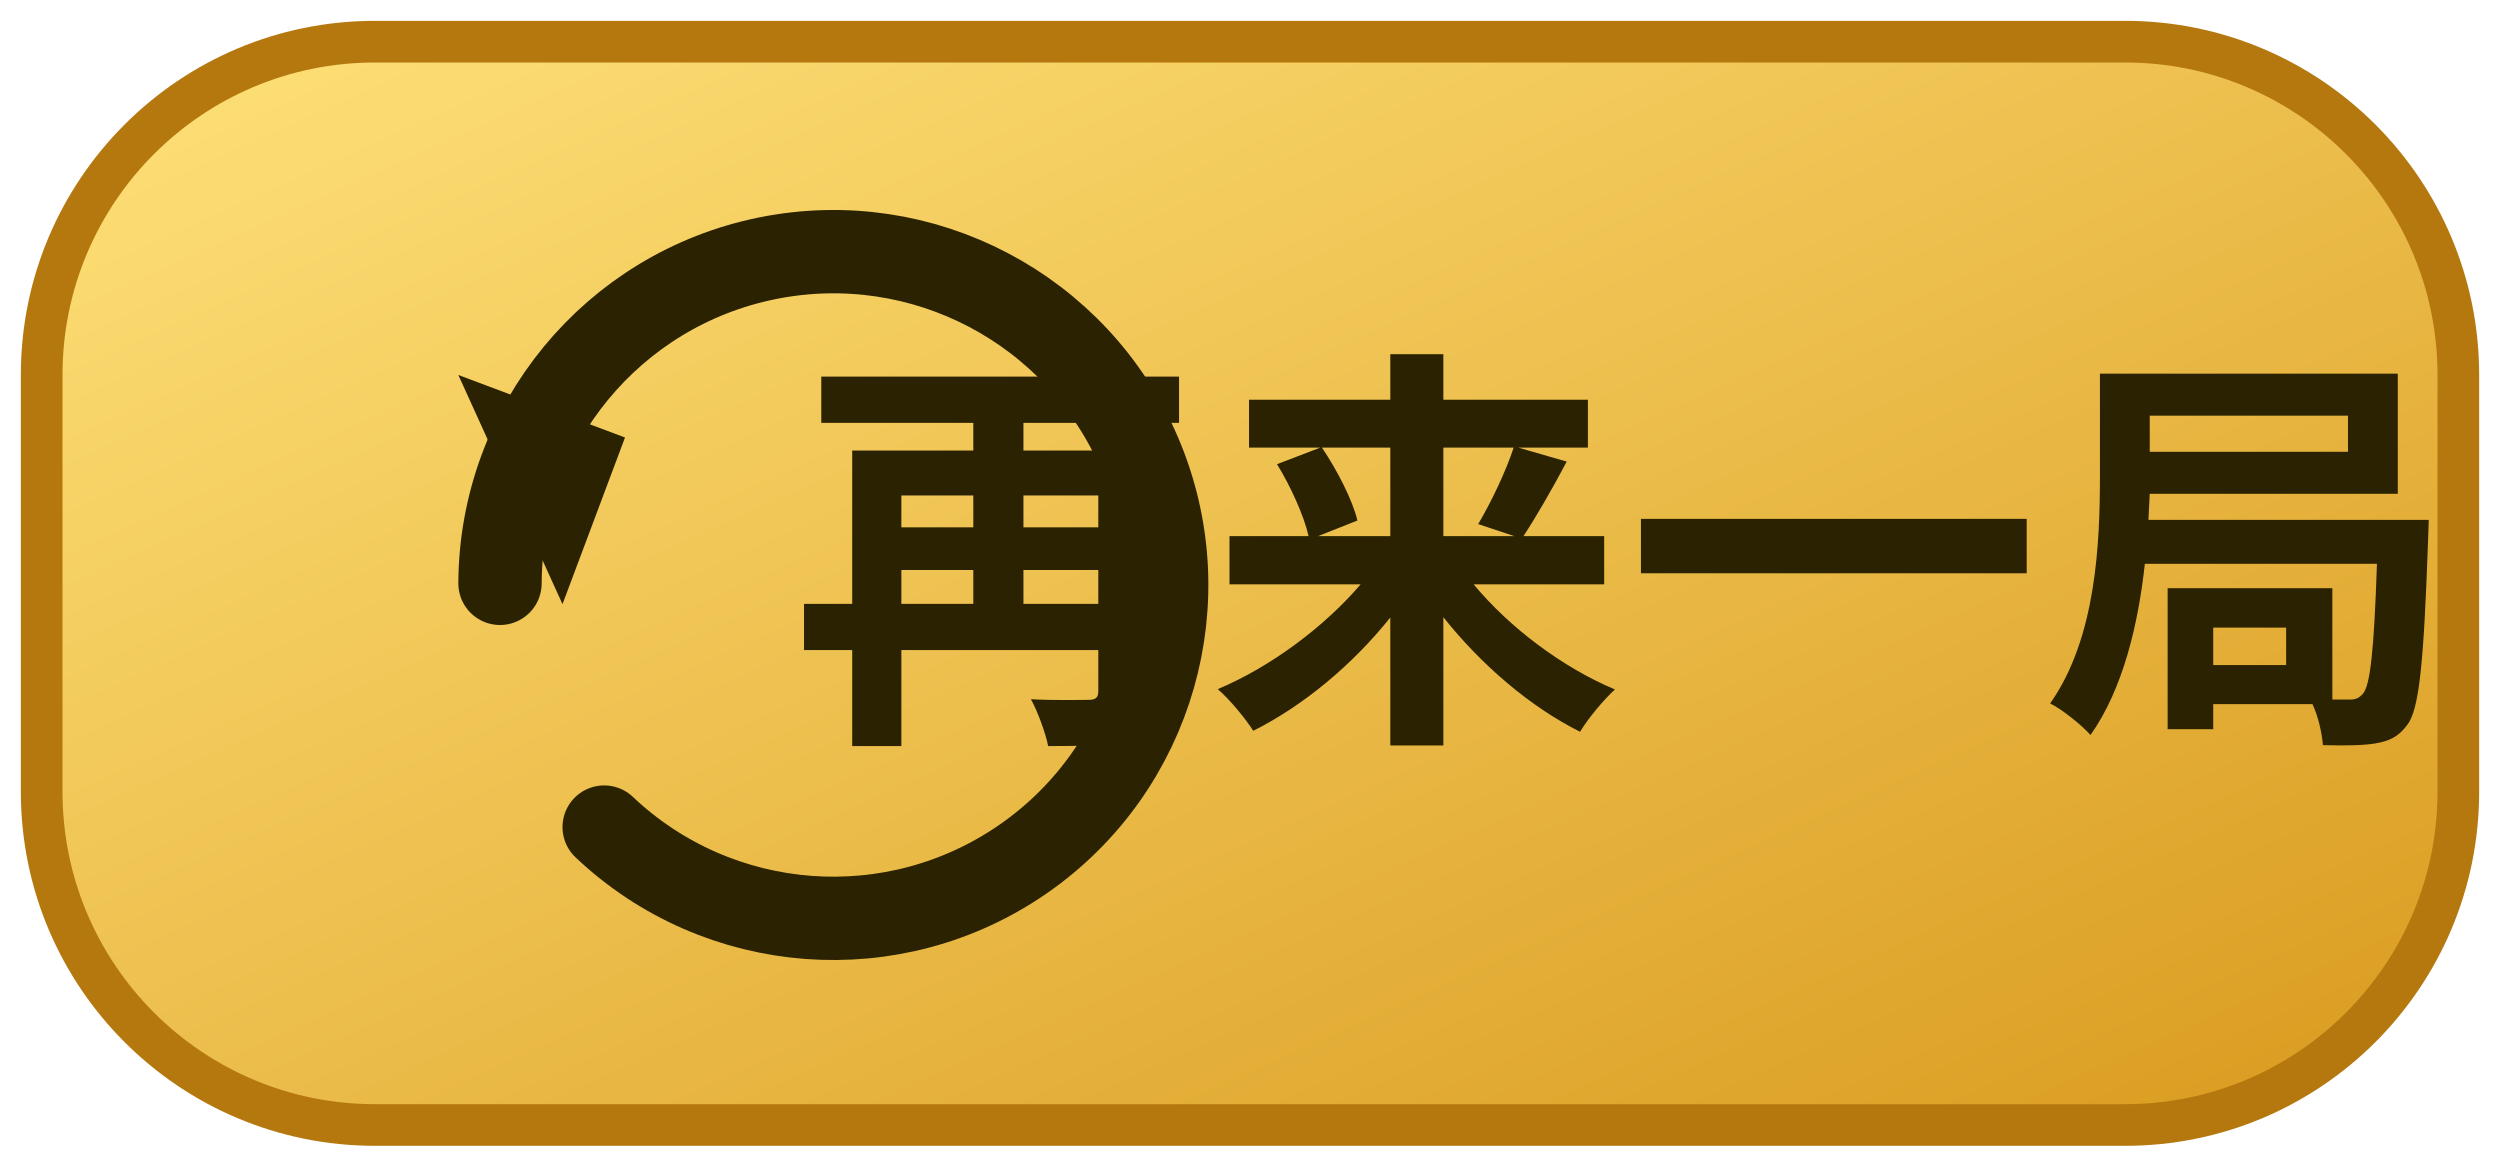
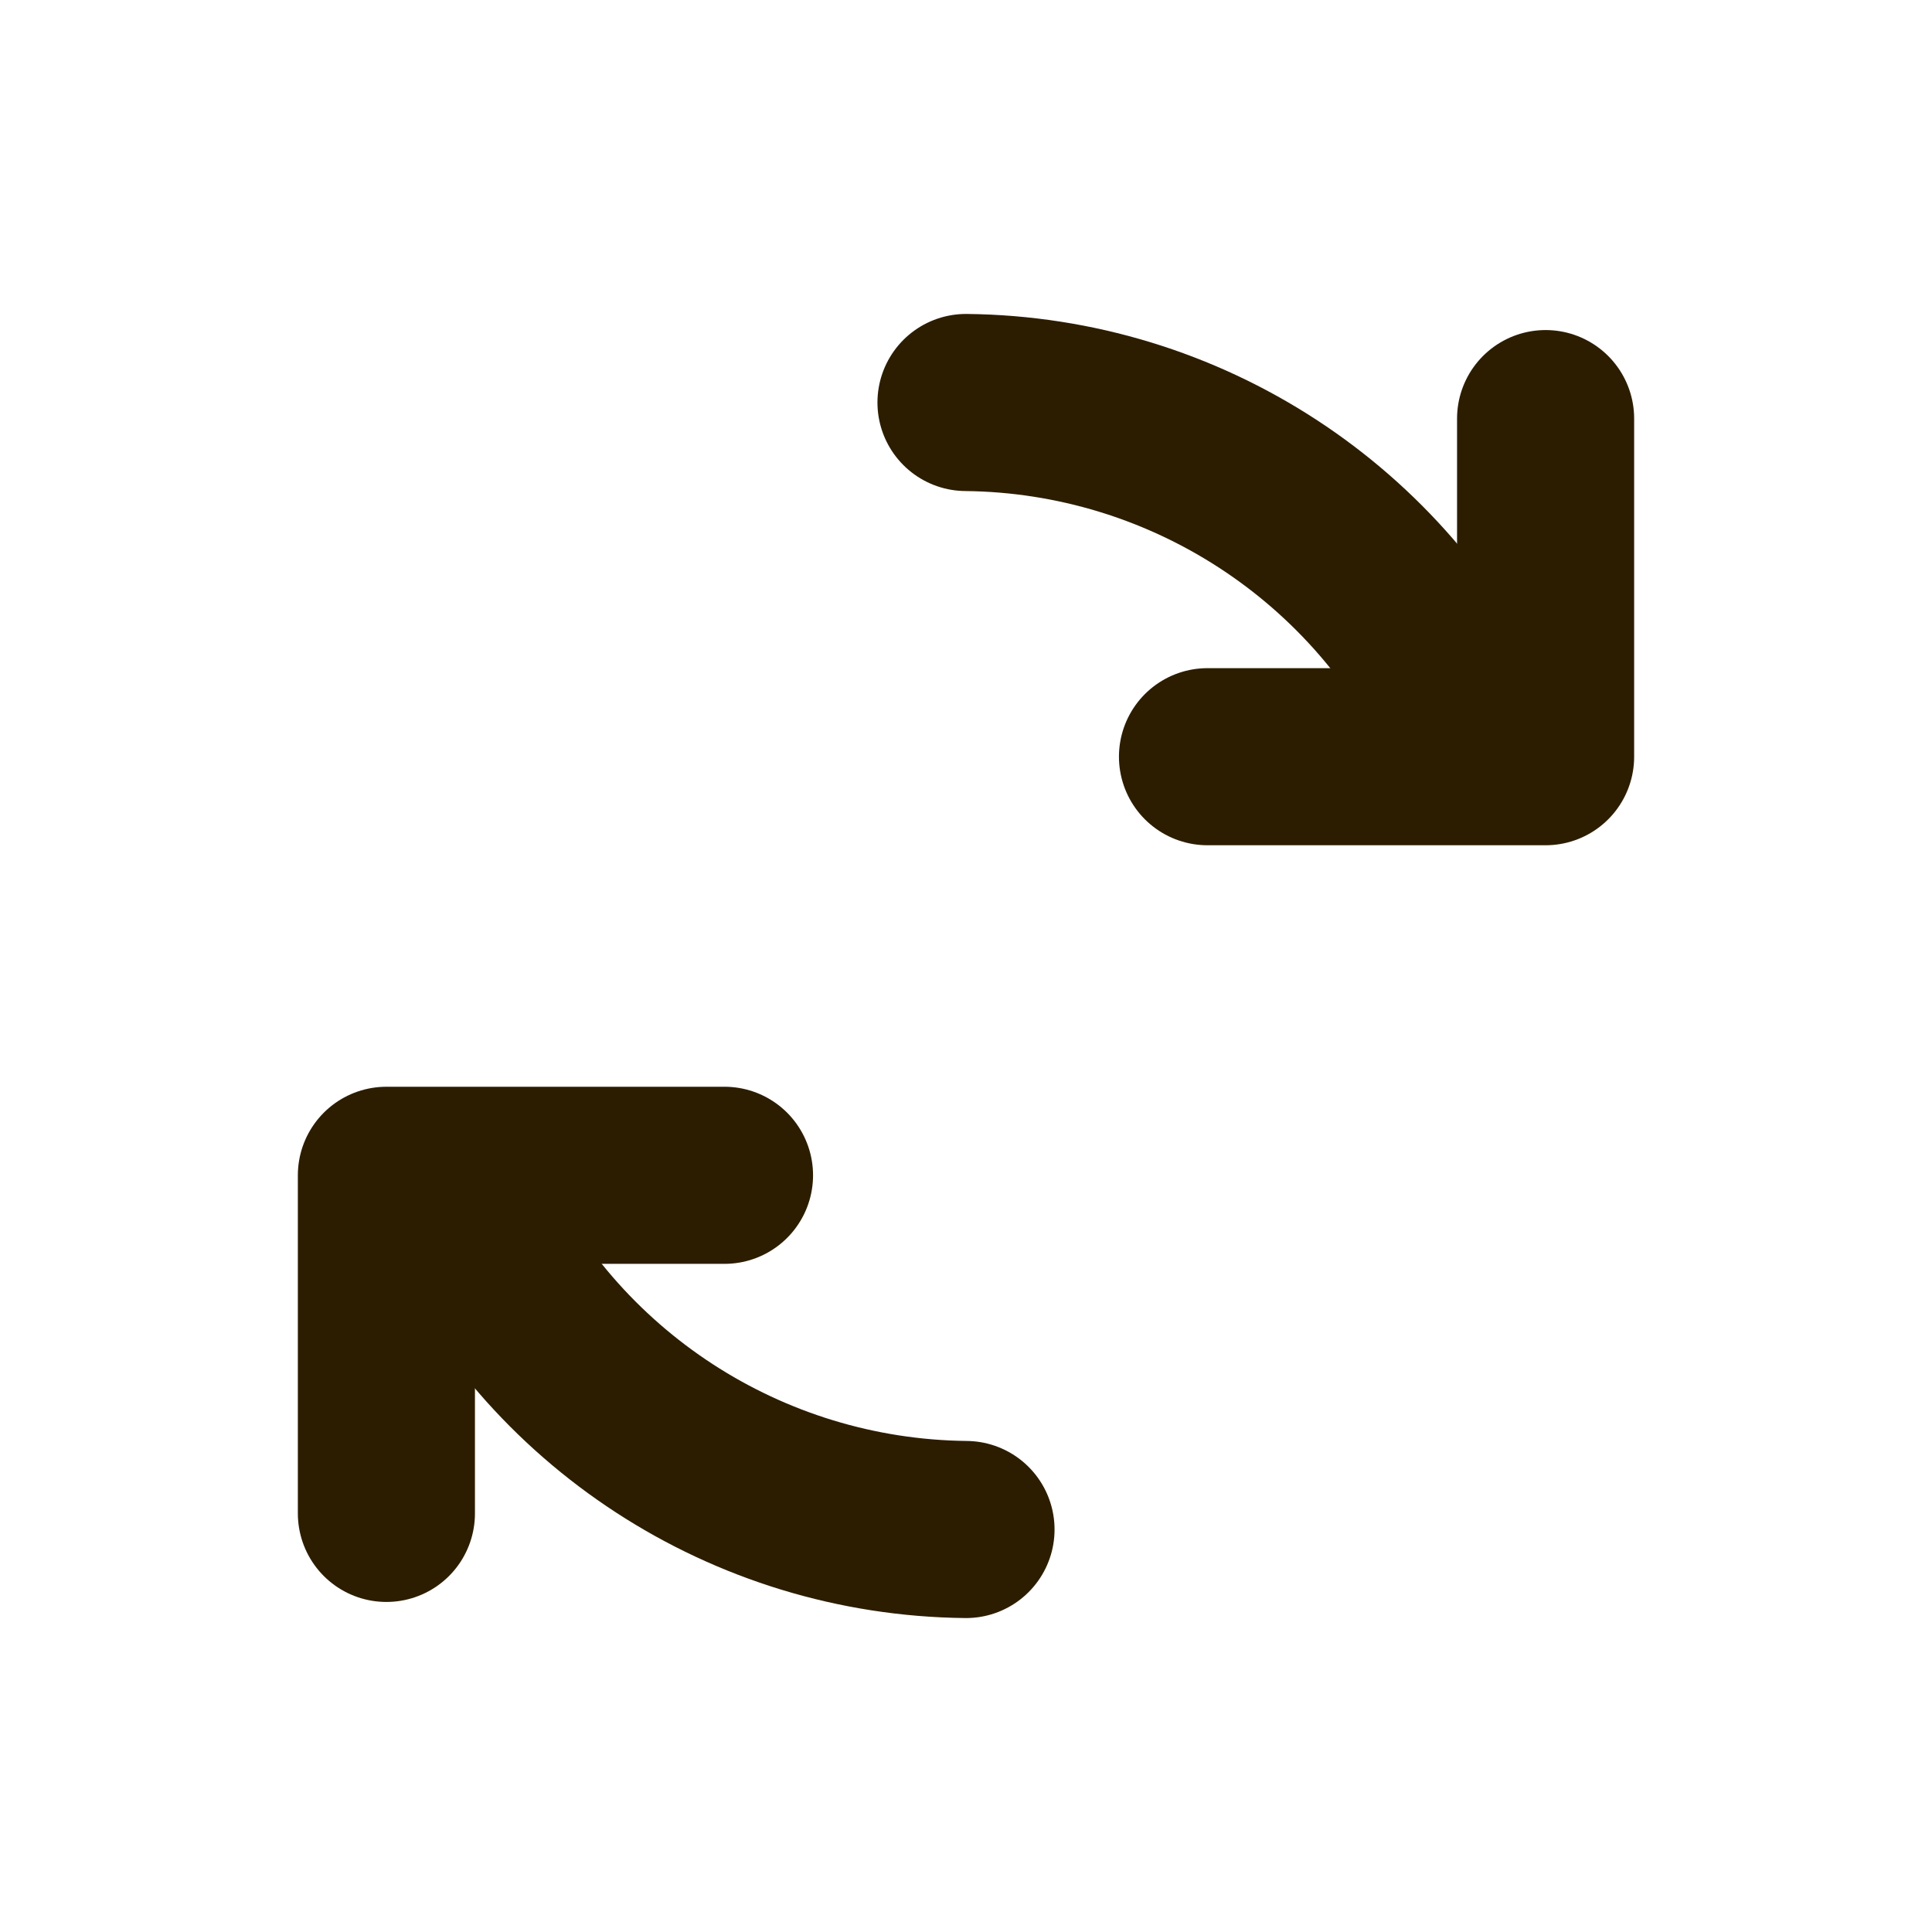
- <svg xmlns="http://www.w3.org/2000/svg" width="120" height="56" viewBox="0 0 120 56" role="img" aria-label="再来一局">
-   <defs>
-     <linearGradient id="g" x1="0" x2="1" y1="0" y2="1">
-       <stop offset="0" stop-color="#ffe27a" />
-       <stop offset="1" stop-color="#d99a1e" />
-     </linearGradient>
-   </defs>
-   <rect x="2" y="2" width="116" height="52" rx="16" fill="url(#g)" stroke="#b5780f" stroke-width="2" />
-   <path d="M24 28a16 16 0 1 1 5 11.7" fill="none" stroke="#2a2200" stroke-width="4" stroke-linecap="round" />
-   <path d="M22 18l8 3-3 8z" fill="#2a2200" />
-   <text x="78" y="34" text-anchor="middle" font-family="Microsoft YaHei, sans-serif" font-size="20" font-weight="900" fill="#2a2200">再来一局</text>
+ <svg xmlns="http://www.w3.org/2000/svg" width="24" height="24" viewBox="0 0 24 24" role="img" aria-hidden="true">
+   <path d="M12 5a7 7 0 0 1 6.3 4.1" fill="none" stroke="#2c1d00" stroke-width="2.2" stroke-linecap="round" />
+   <path d="M19.2 5.2v4.2h-4.2" fill="none" stroke="#2c1d00" stroke-width="2.2" stroke-linecap="round" stroke-linejoin="round" />
+   <path d="M12 19a7 7 0 0 1-6.3-4.1" fill="none" stroke="#2c1d00" stroke-width="2.2" stroke-linecap="round" />
+   <path d="M4.8 18.8v-4.2h4.2" fill="none" stroke="#2c1d00" stroke-width="2.2" stroke-linecap="round" stroke-linejoin="round" />
</svg>
